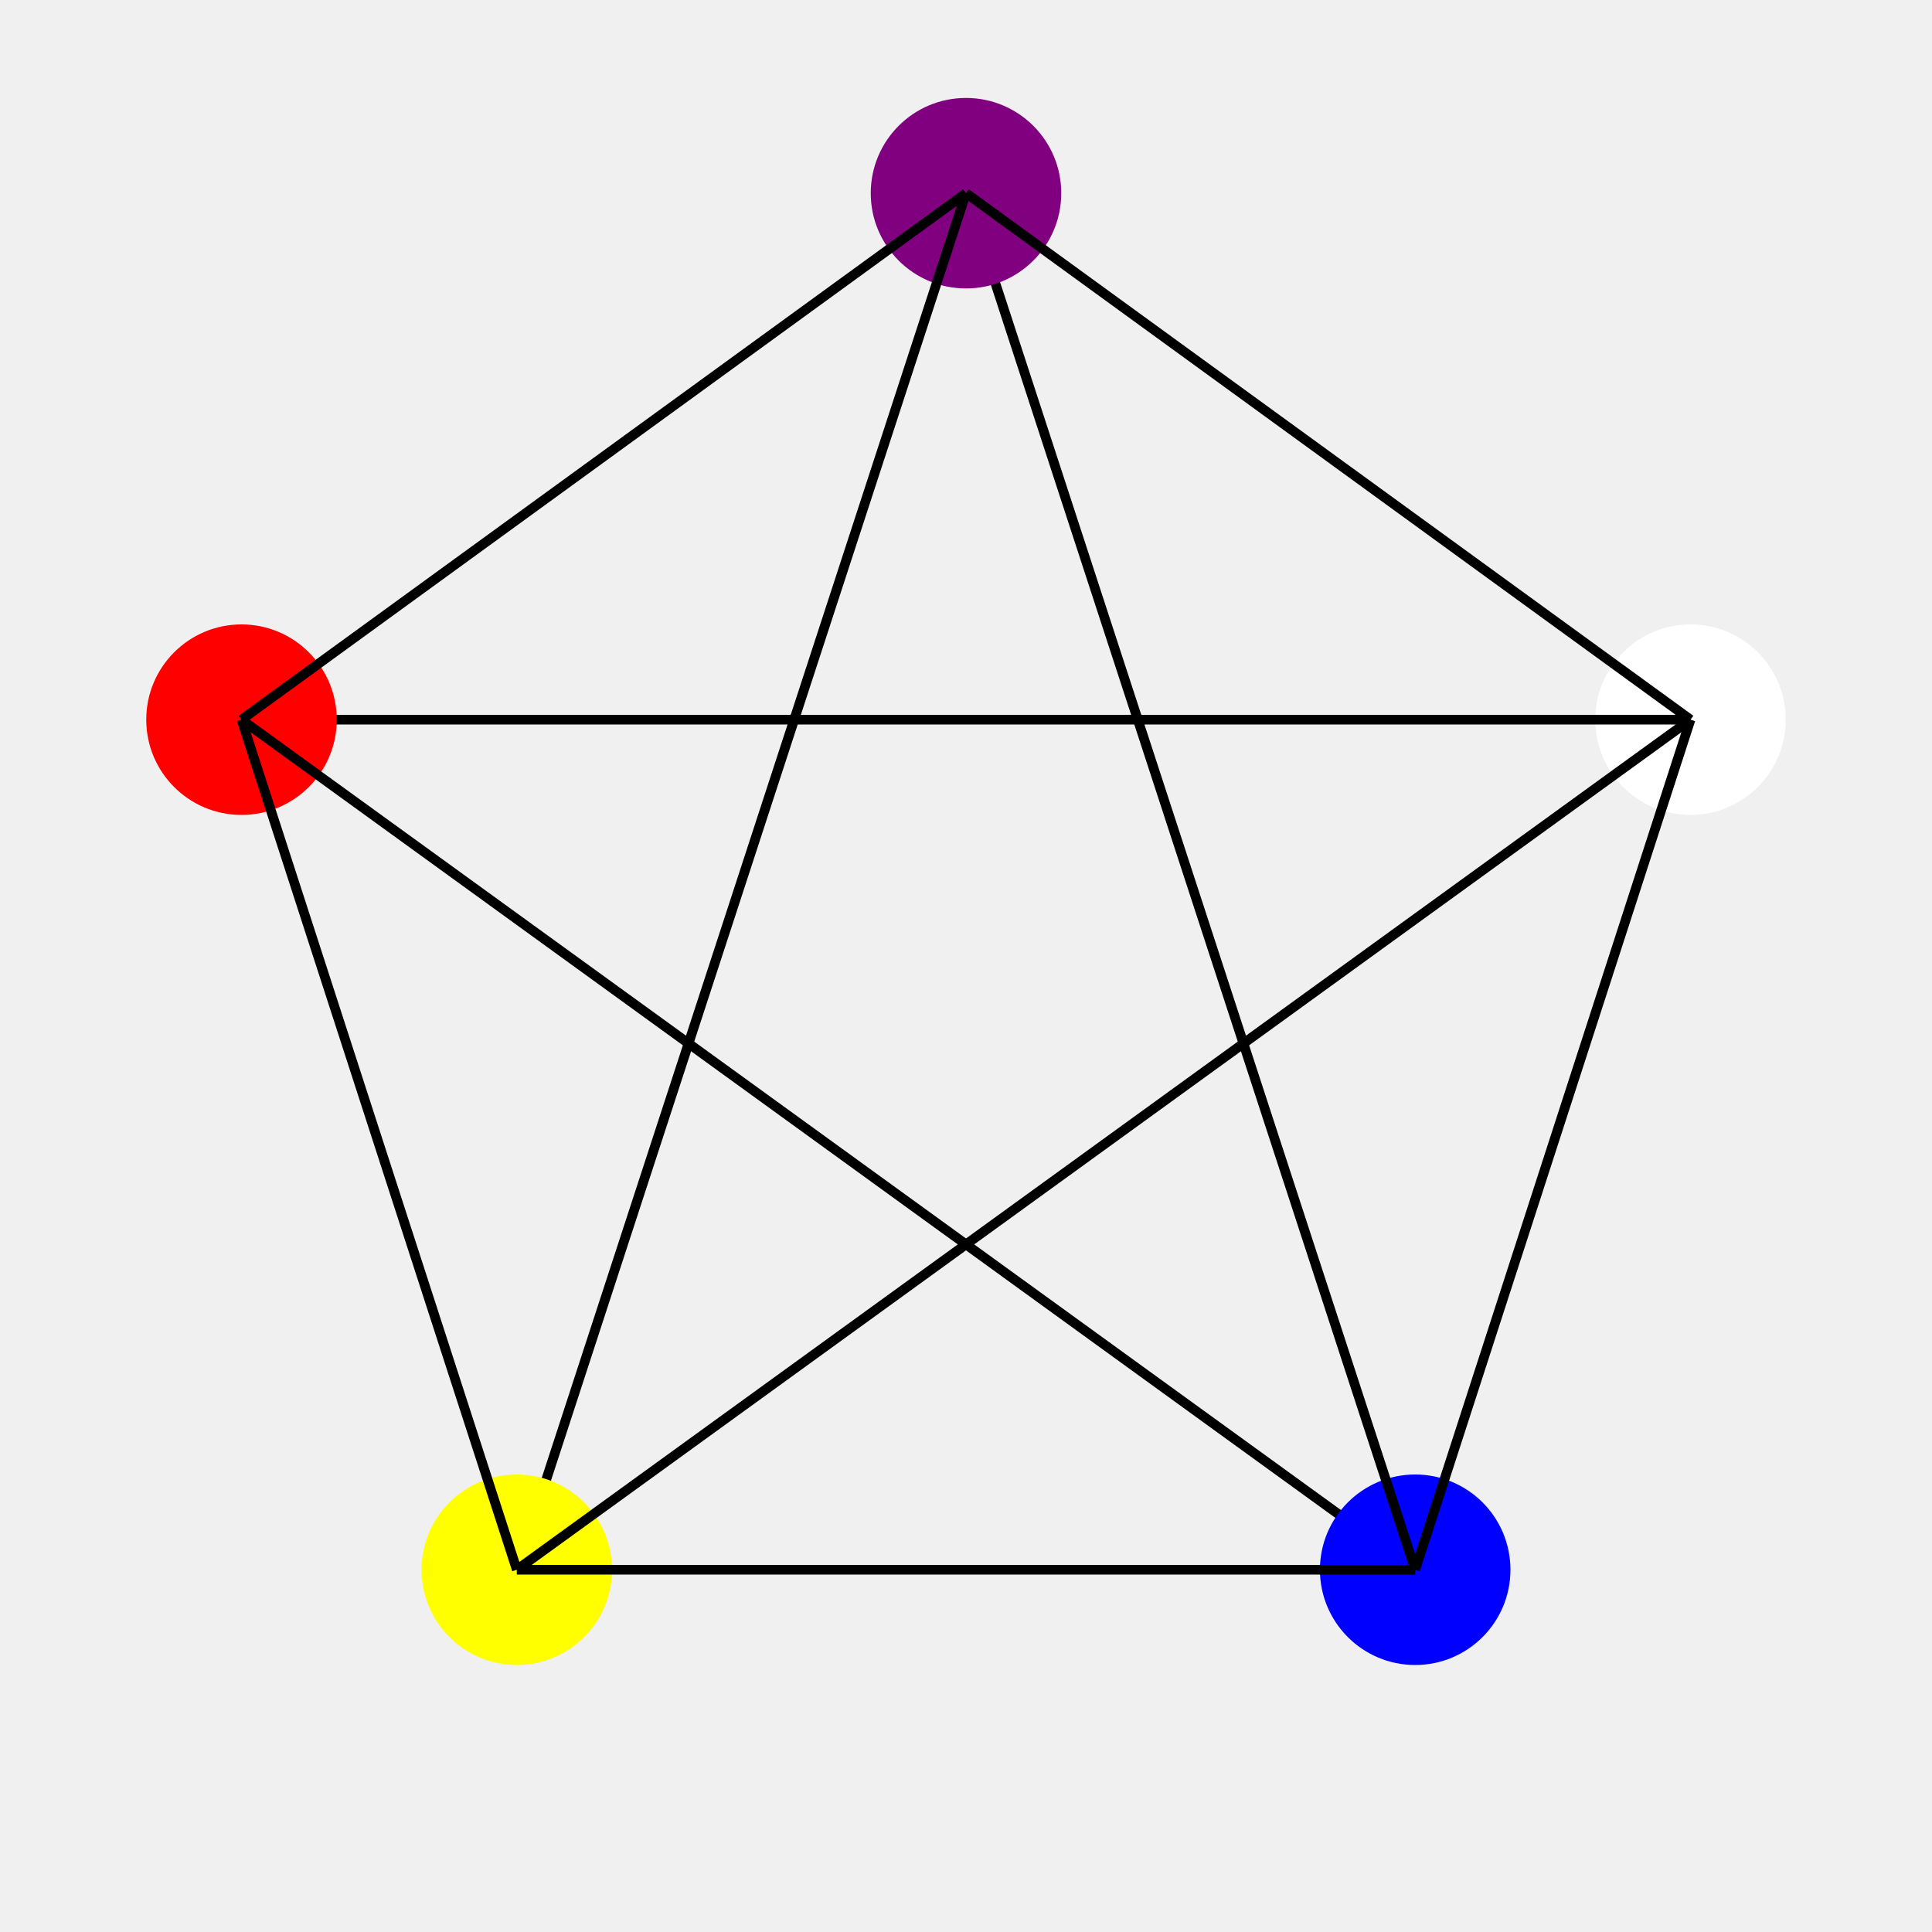
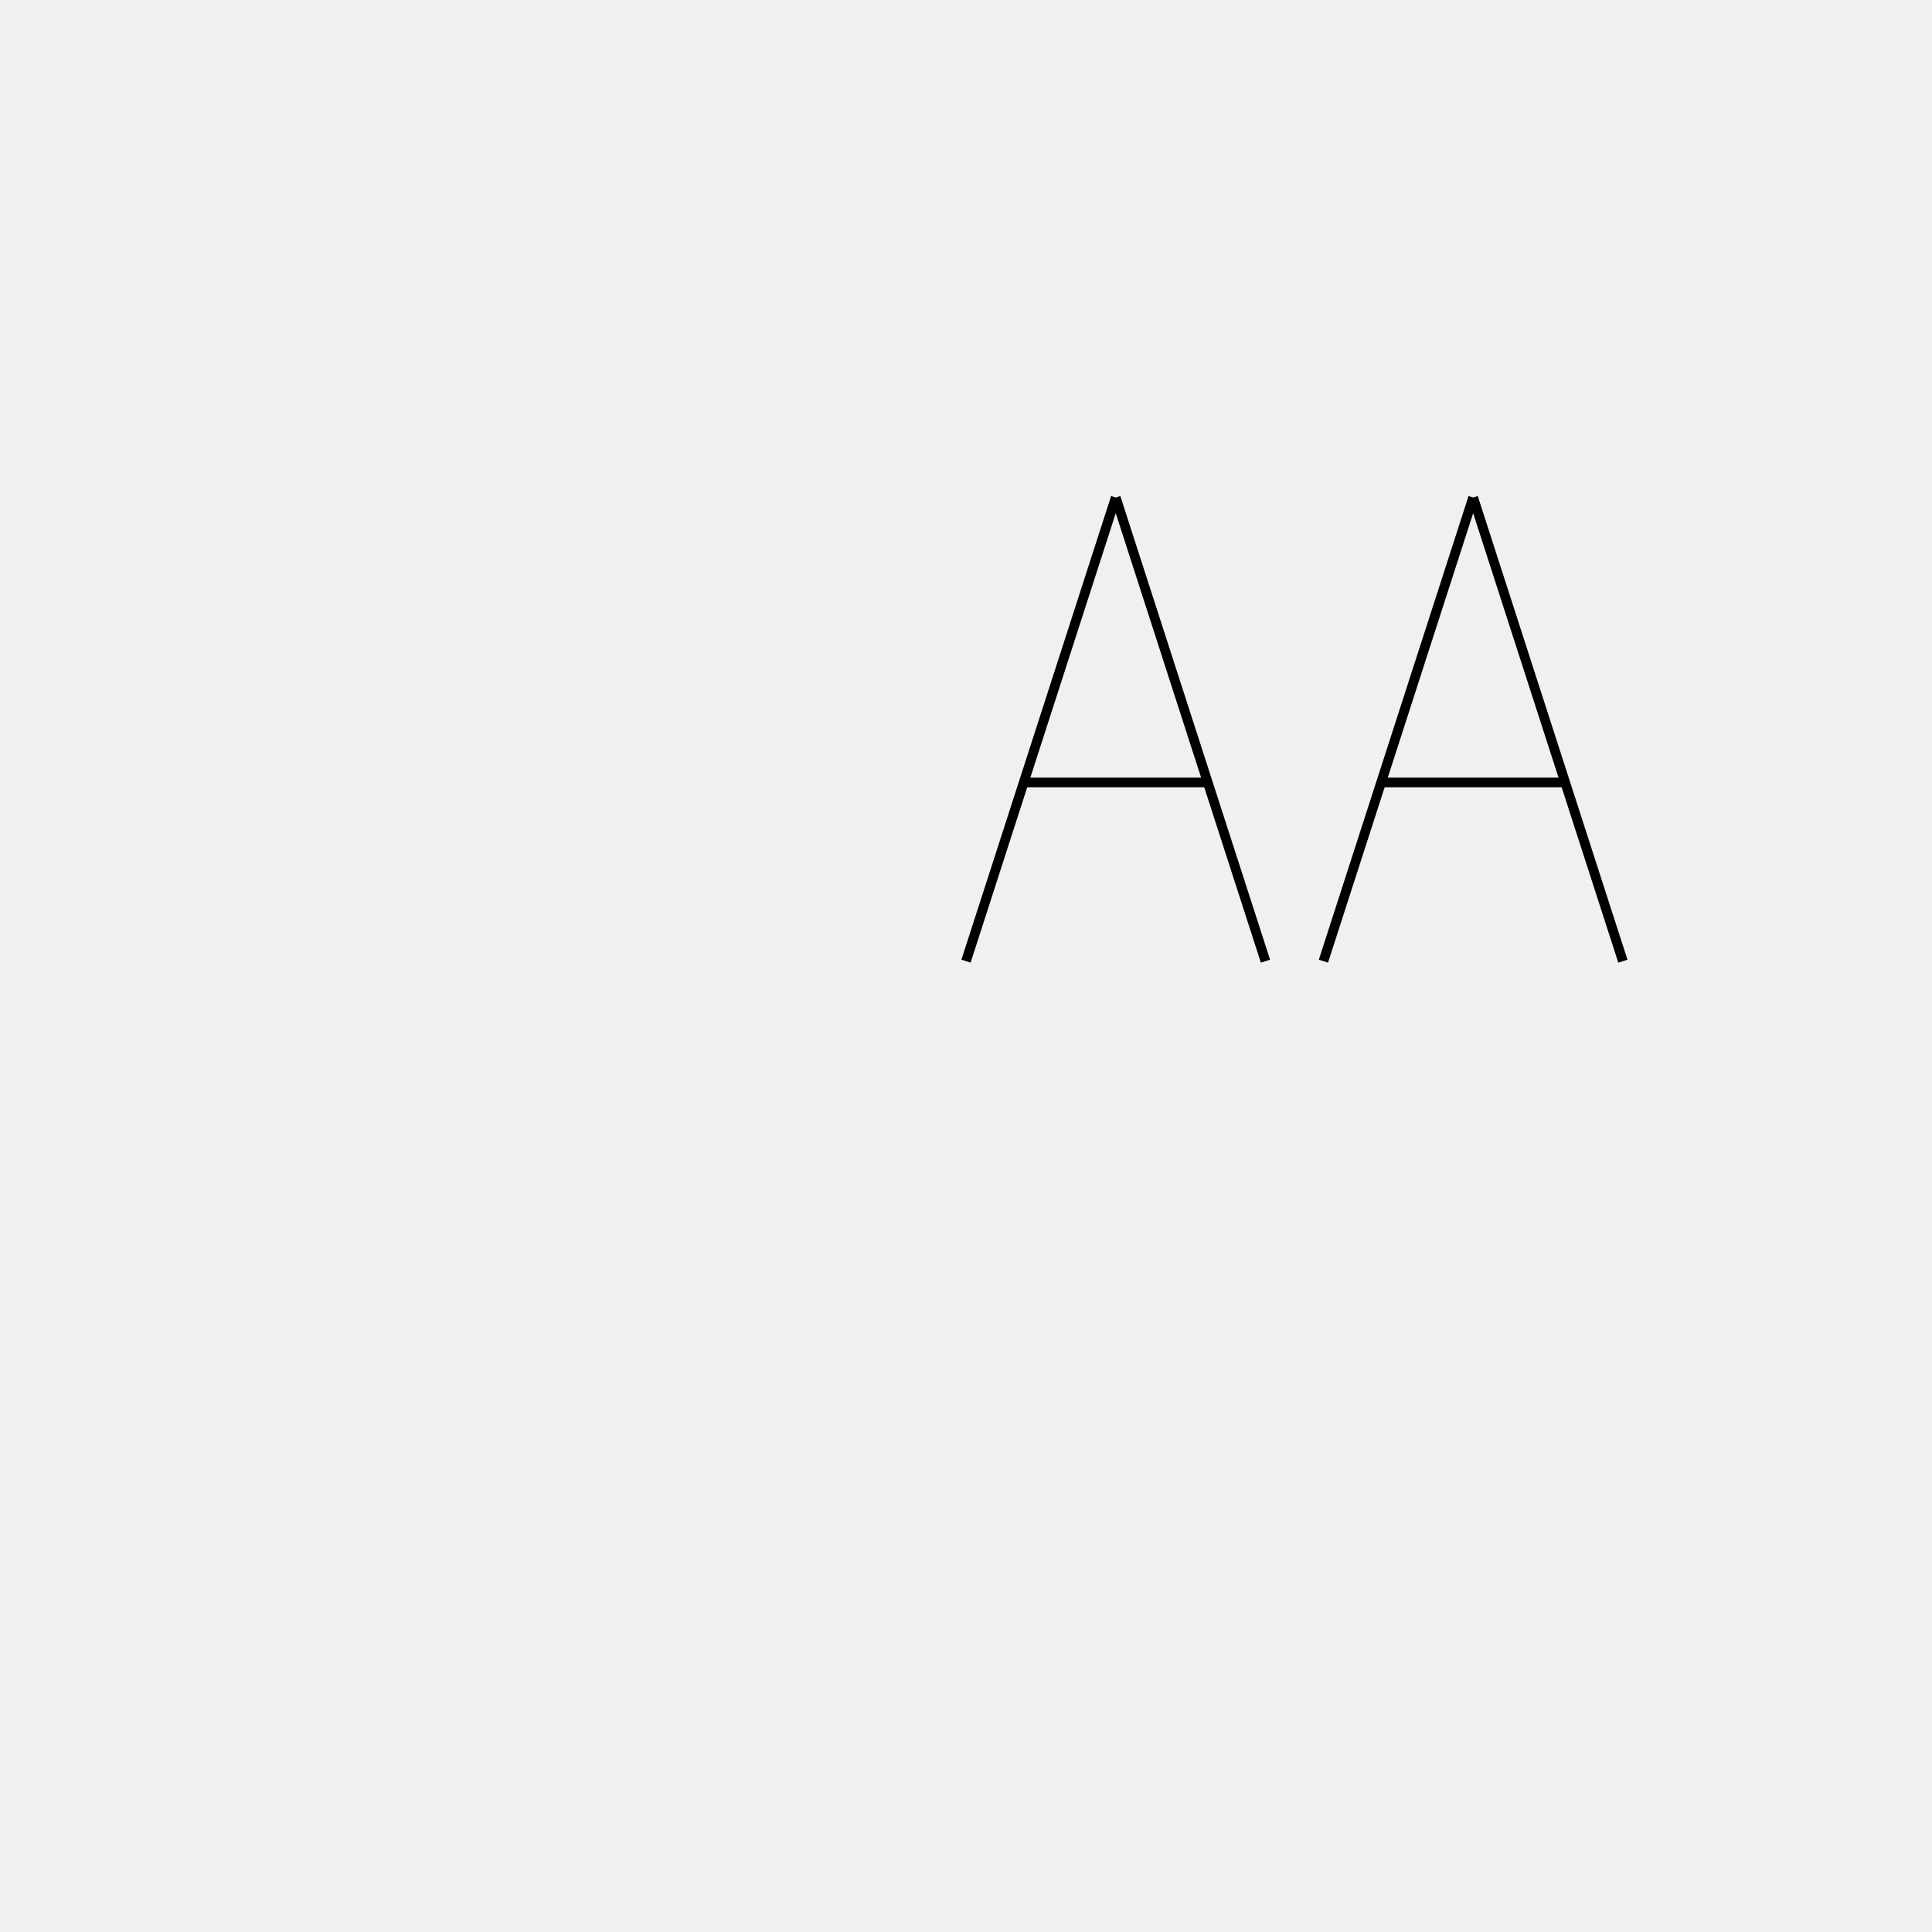
<svg xmlns="http://www.w3.org/2000/svg" width="400" height="400" viewbox="0 0 400 400">
-   <circle cx="350" cy="149" r="18.721" stroke="white" stroke-width="2" fill="white" />
-   <line x1="350" y1="149" x2="50" y2="149" style="stroke:black;stroke-width:2" />
-   <circle cx="50" cy="149" r="18.721" stroke="red" stroke-width="2" fill="red" />
-   <line x1="50" y1="149" x2="293" y2="325" style="stroke:black;stroke-width:2" />
-   <circle cx="293" cy="325" r="18.721" stroke="blue" stroke-width="2" fill="blue" />
-   <line x1="293" y1="325" x2="200" y2="40" style="stroke:black;stroke-width:2" />
-   <circle cx="200" cy="40" r="18.721" stroke="purple" stroke-width="2" fill="purple" />
-   <line x1="200" y1="40" x2="107" y2="325" style="stroke:black;stroke-width:2" />
-   <circle cx="107" cy="325" r="18.721" stroke="yellow" stroke-width="2" fill="yellow" />
-   <line x1="107" y1="325" x2="350" y2="149" style="stroke:black;stroke-width:2" />
-   <line x1="350" y1="149" x2="200" y2="40" style="stroke:black;stroke-width:2" />
-   <line x1="200" y1="40" x2="50" y2="149" style="stroke:black;stroke-width:2" />
-   <line x1="50" y1="149" x2="107" y2="325" style="stroke:black;stroke-width:2" />
-   <line x1="107" y1="325" x2="293" y2="325" style="stroke:black;stroke-width:2" />
-   <line x1="293" y1="325" x2="350" y2="149" style="stroke:black;stroke-width:2" />
+   <line x1="200" y1="199" x2="231" y2="103" style="stroke:black;stroke-width:2" />
+   <line x1="262" y1="199" x2="231" y2="103" style="stroke:black;stroke-width:2" />
+   <line x1="250" y1="162" x2="212" y2="162" style="stroke:black;stroke-width:2" />
+   <line x1="274" y1="199" x2="305" y2="103" style="stroke:black;stroke-width:2" />
+   <line x1="336" y1="199" x2="305" y2="103" style="stroke:black;stroke-width:2" />
+   <line x1="324" y1="162" x2="286" y2="162" style="stroke:black;stroke-width:2" />
</svg>
